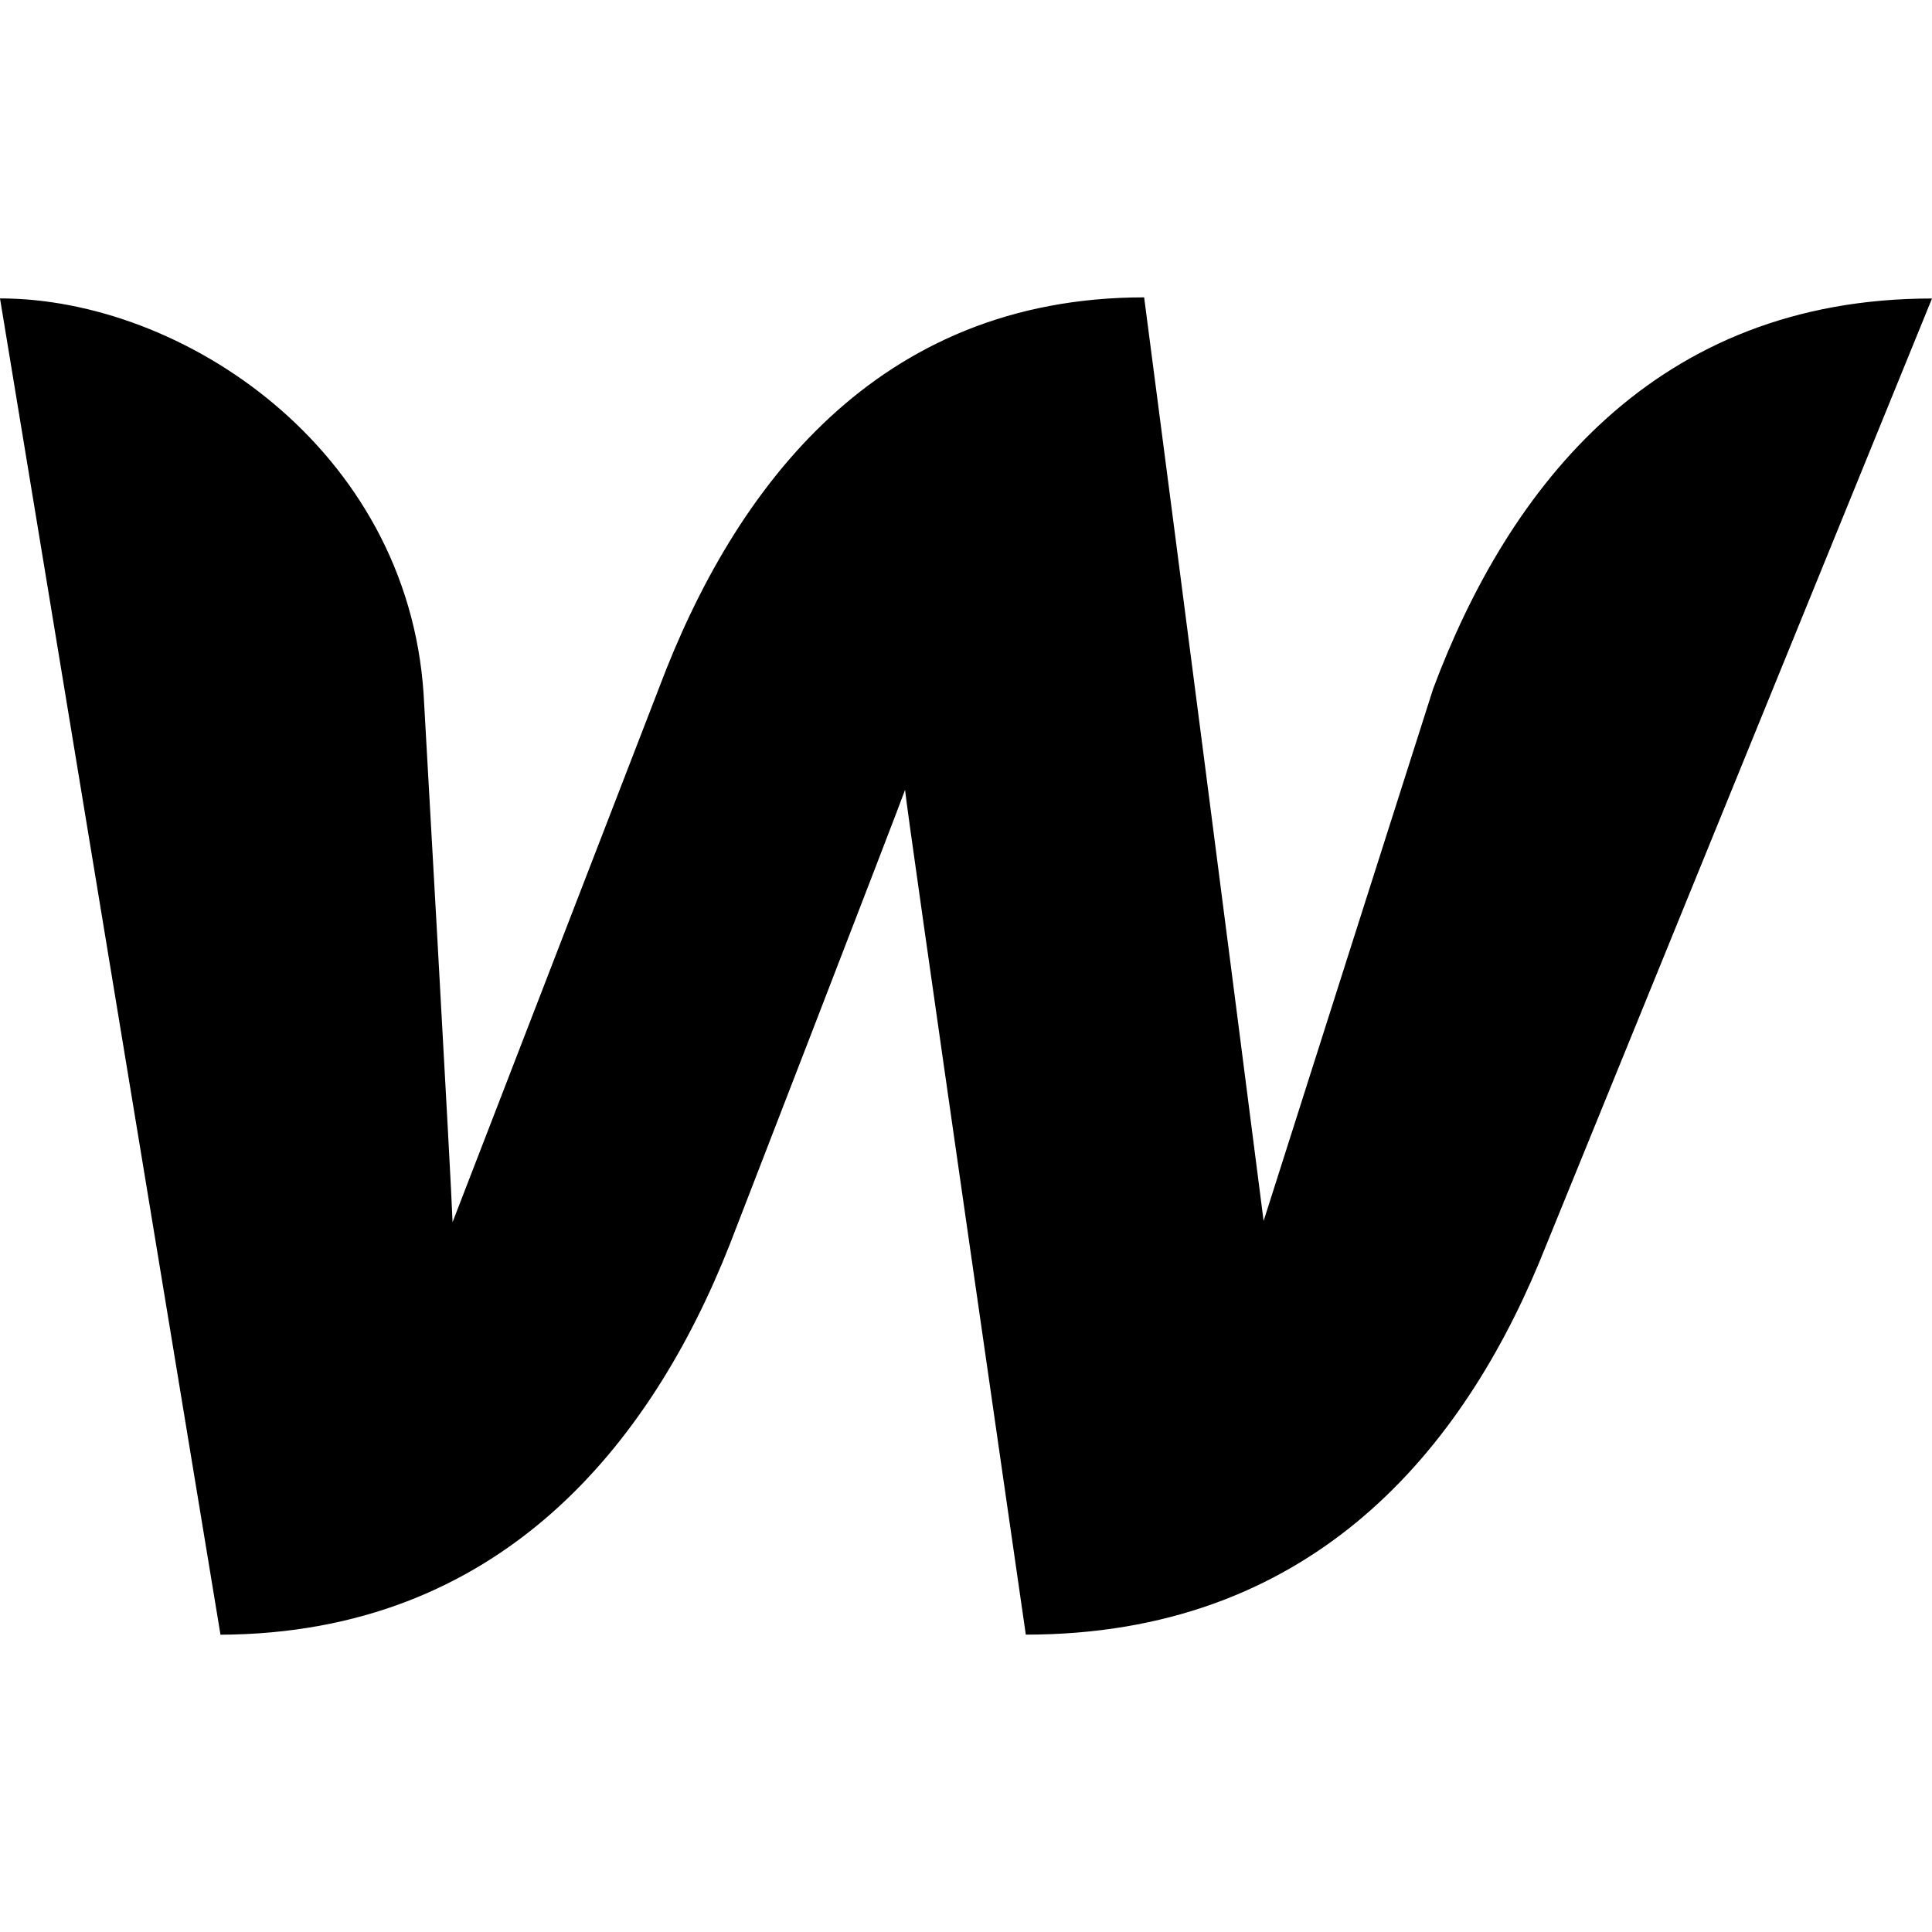
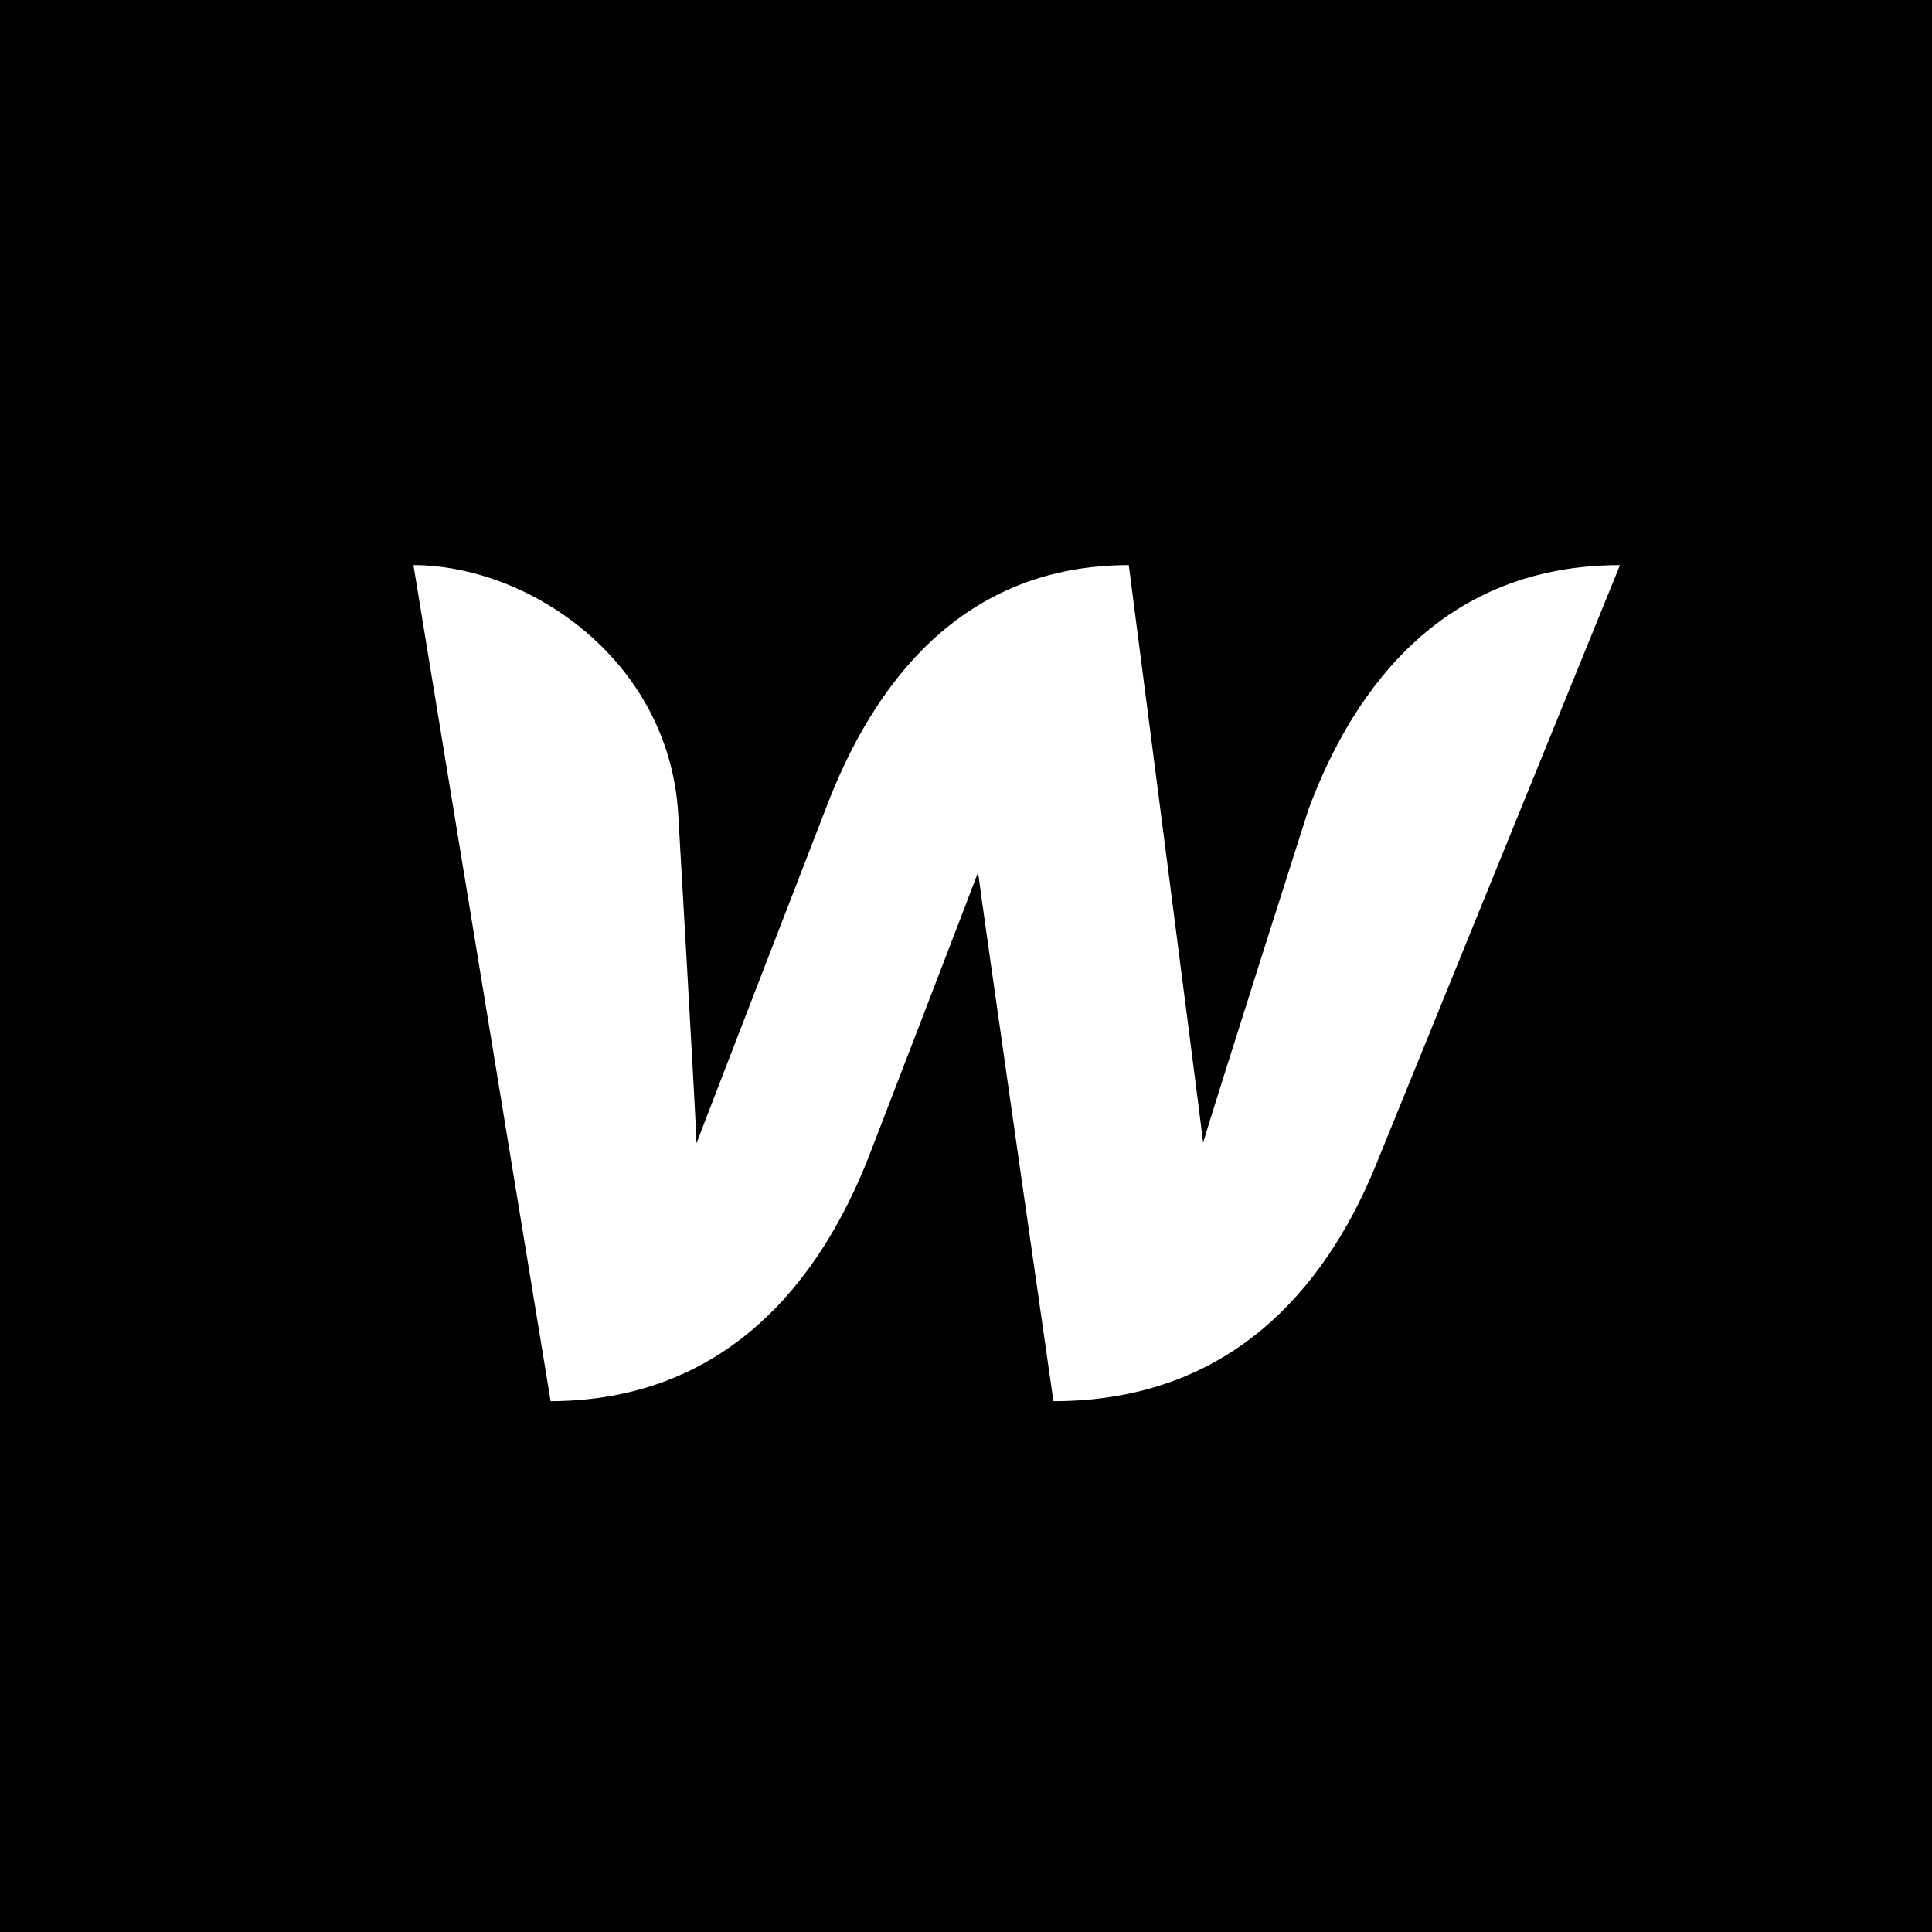
<svg xmlns="http://www.w3.org/2000/svg" role="img" viewBox="0 0 24 24">
-   <path d="M17.802 8.56s-1.946 6.103-2.105 6.607a4778.8 4778.8 0 0 0-1.484-11.473c-3.316 0-5.089 2.36-6.026 4.851l-2.565 6.637c-.015-.476-.36-6.565-.36-6.565-.204-3.052-3-4.91-5.262-4.91l2.739 16.6c3.474-.015 5.347-2.361 6.328-4.852 0 0 2.09-5.398 2.176-5.643.015.23 1.5 10.494 1.5 10.494 3.488 0 5.362-2.202 6.37-4.606L24 3.708c-3.445 0-5.261 2.346-6.198 4.851Z" />
+   <path d="M0 0v24h24V0Zm5.136 7.02c1.416 0 3.162 1.158 3.288 3.072 0 0 .222 3.81.228 4.11.12-.318 1.602-4.146 1.602-4.146.588-1.56 1.692-3.036 3.768-3.036 0 0 .888 6.858.924 7.176.09-.324 1.308-4.14 1.308-4.14.582-1.566 1.716-3.036 3.87-3.036l-3.054 7.506c-.63 1.506-1.806 2.88-3.984 2.88 0 0-.924-6.426-.936-6.57-.054.15-1.356 3.528-1.356 3.528-.612 1.566-1.782 3.036-3.954 3.042z" />
</svg>
